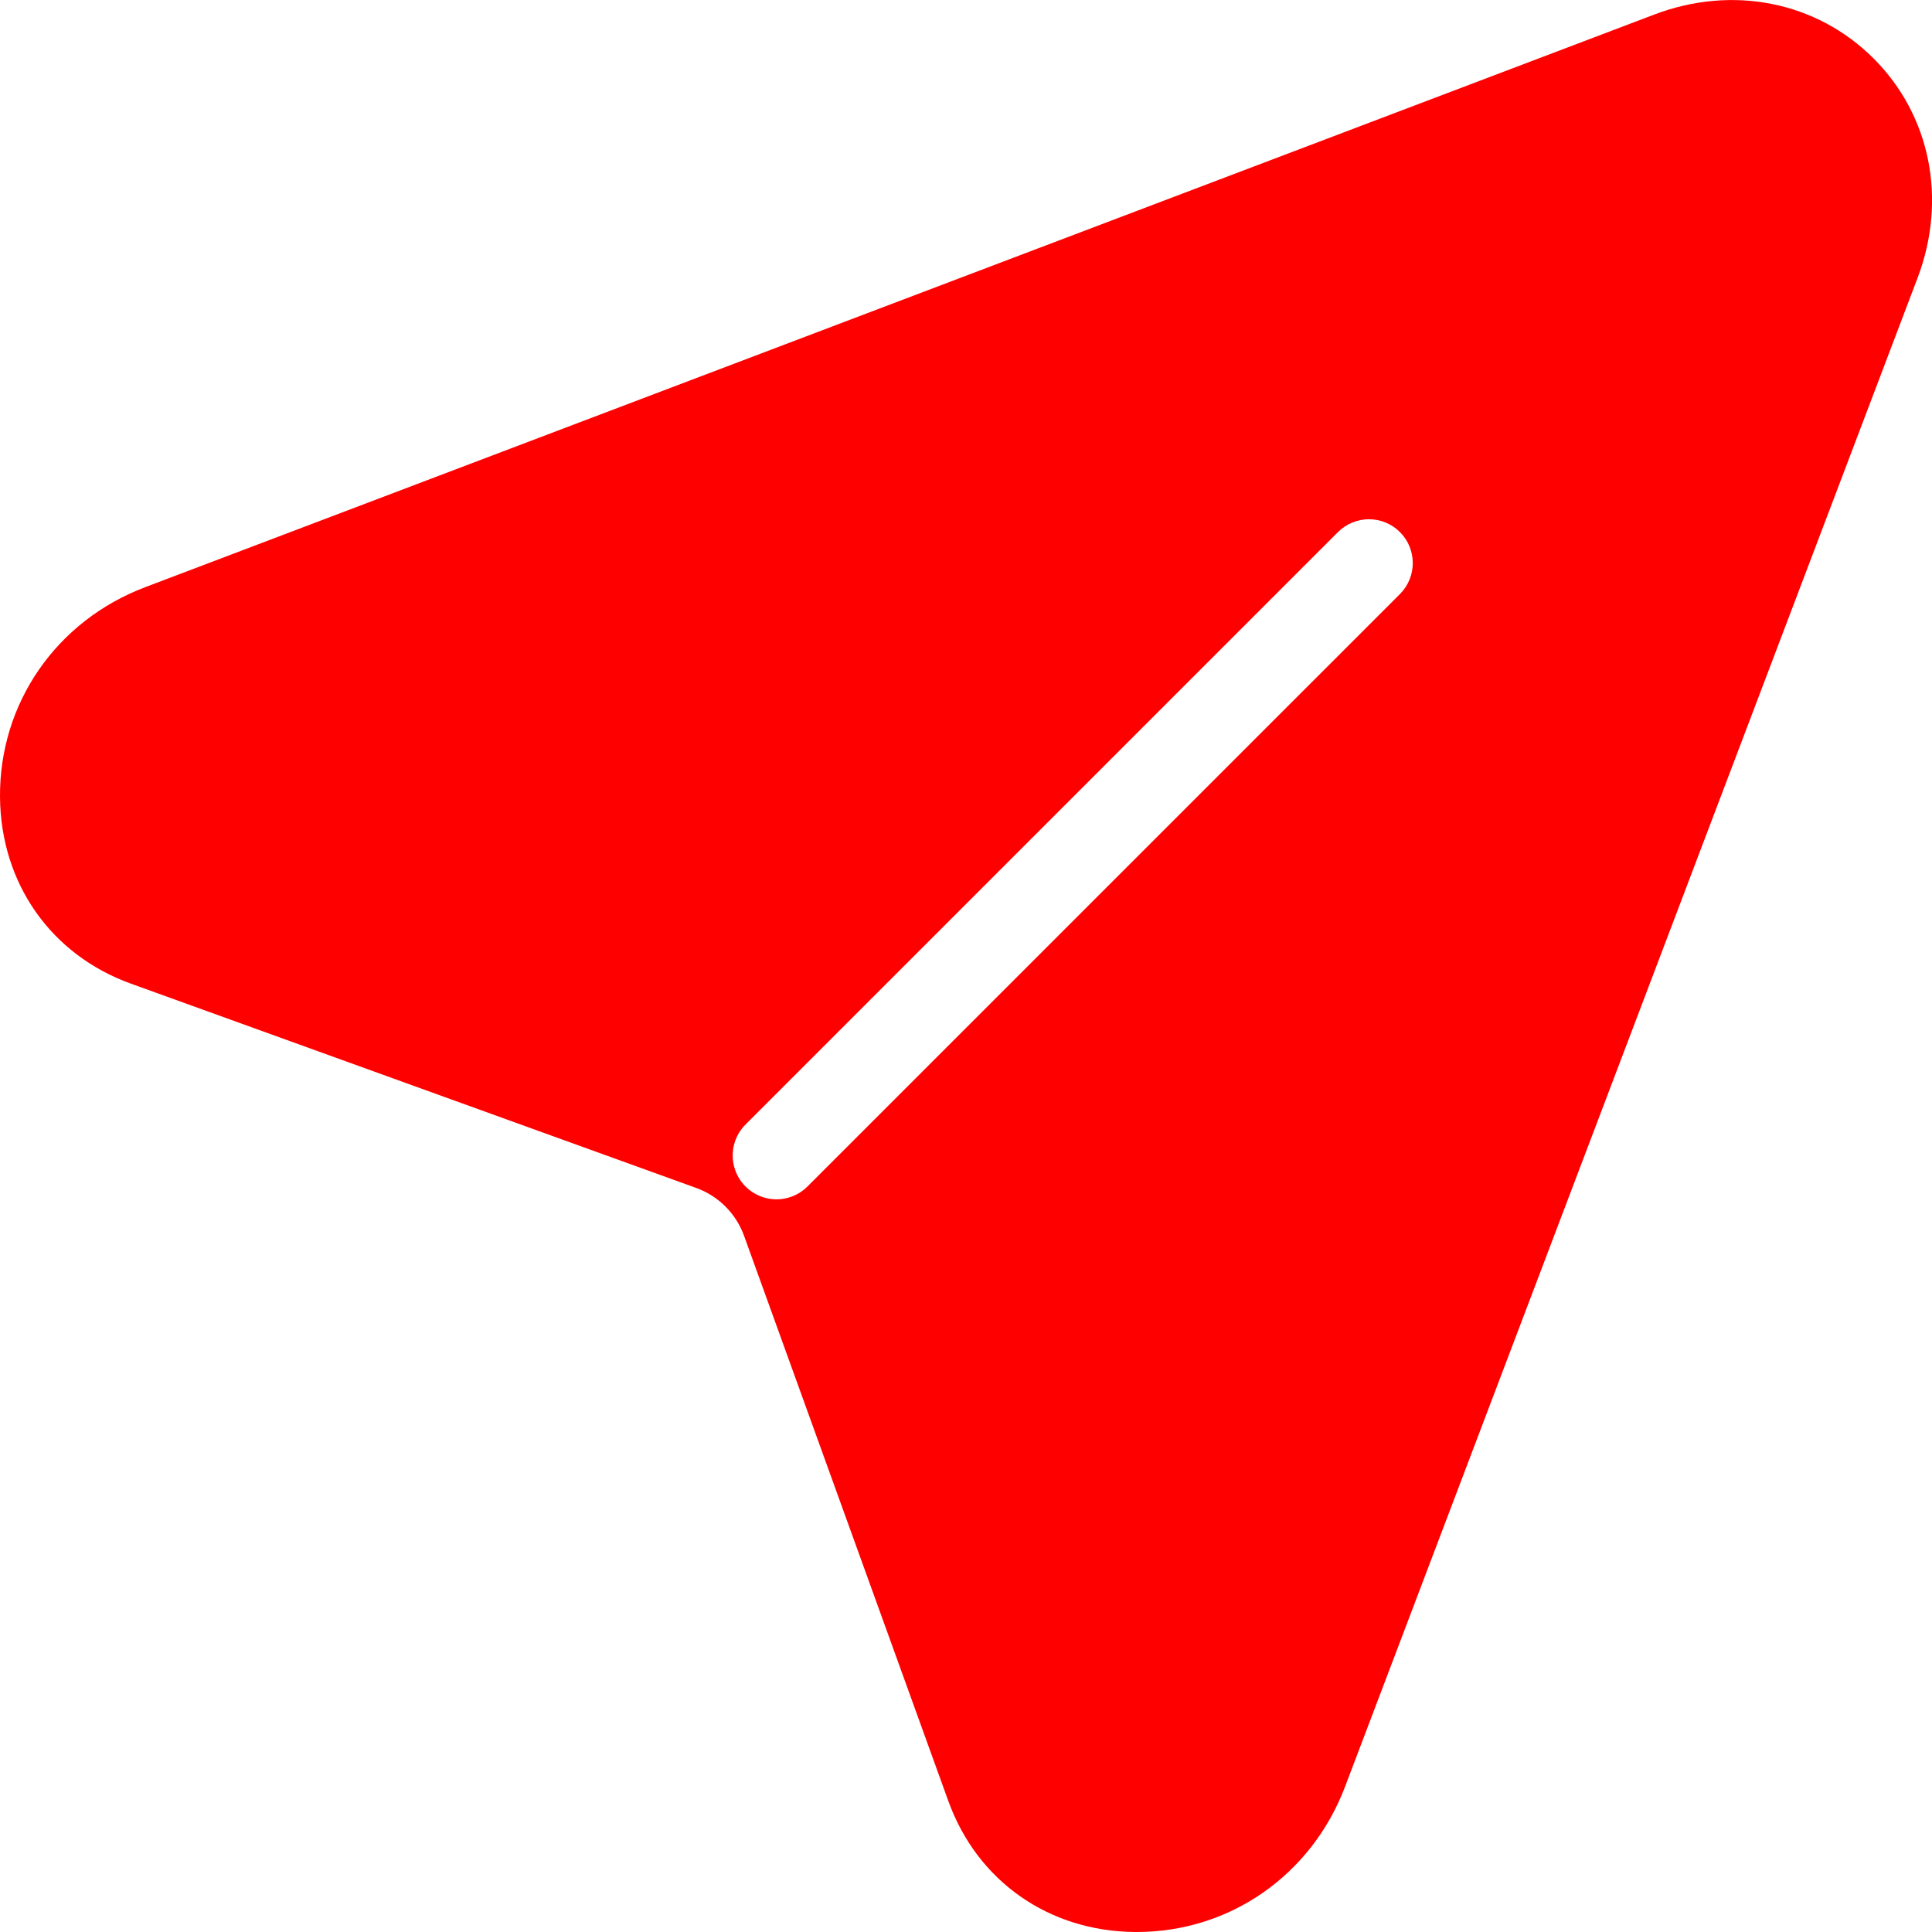
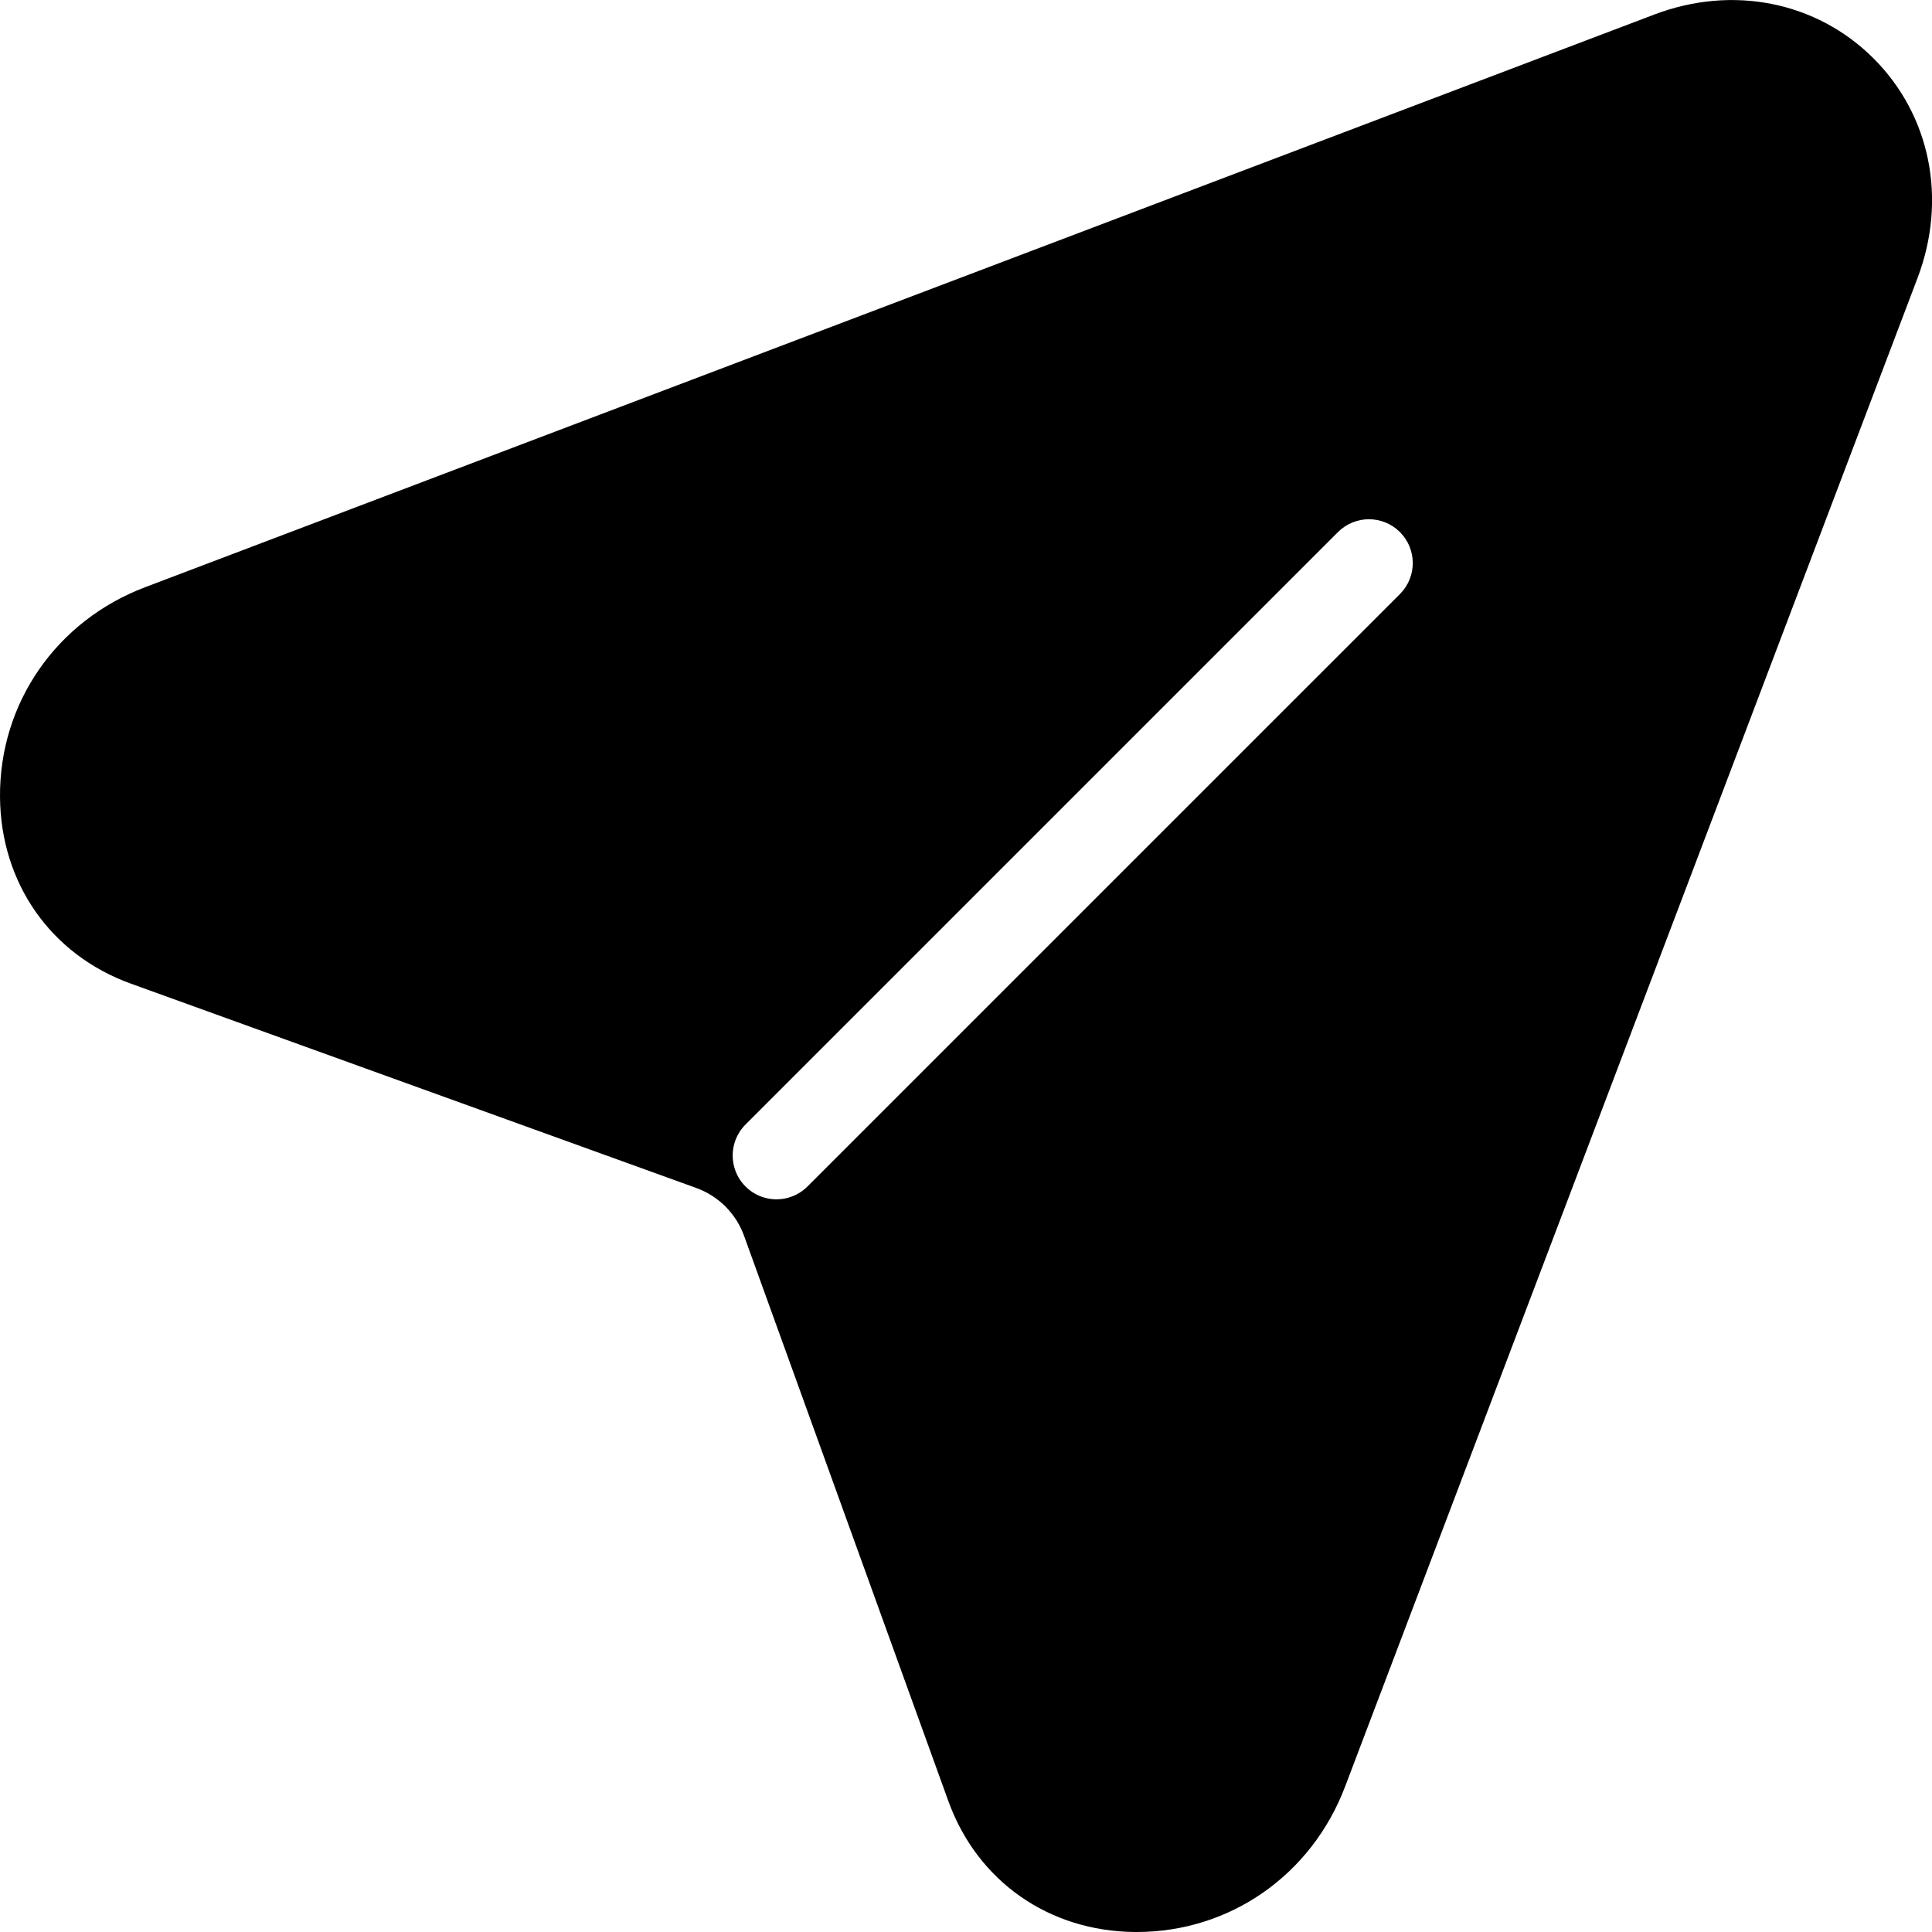
- <svg xmlns="http://www.w3.org/2000/svg" t="1591151633493" class="icon" viewBox="0 0 1024 1024" version="1.1" p-id="1094" width="200" height="200">
-   <path d="M 993.012 30.96 C 962.872 0.836 918.289 -8.096 876.725 7.74 L 77.126 311.152 C 29.881 328.985 -0.383 372.717 0.004 422.455 c 0.372 45.667 26.951 83.593 69.382 98.903 l 299.341 108.176 a 42.215 42.215 0 0 1 25.744 25.759 l 108.176 299.325 c 15.341 42.431 53.236 69.026 98.918 69.382 h 0.96 c 49.335 0 92.618 -30.171 110.42 -77.122 l 303.412 -799.583 C 1032.12 105.714 1023.25 61.162 993.012 30.96 Z M 742.001 314.852 L 428.233 628.605 a 23.22 23.22 0 1 1 -32.834 -32.834 L 709.152 282.018 a 23.22 23.22 0 1 1 32.849 32.834 Z" fill="#ff0000" p-id="1095" />
+ <svg xmlns="http://www.w3.org/2000/svg" class="icon" viewBox="0 0 1024 1024" width="200" height="200">
+   <path d="M993.012 30.96C962.872.836 918.289-8.096 876.725 7.74L77.126 311.152C29.88 328.985-.384 372.717.004 422.455c.371 45.667 26.95 83.593 69.382 98.903l299.341 108.176a42.215 42.215 0 0125.744 25.76l108.176 299.324c15.34 42.431 53.236 69.026 98.918 69.382h.96c49.335 0 92.618-30.17 110.42-77.122l303.412-799.583c15.763-41.581 6.893-86.133-23.345-116.335zM742.001 314.852L428.233 628.605a23.22 23.22 0 11-32.834-32.834l313.753-313.753a23.22 23.22 0 1132.849 32.834z" />
</svg>
